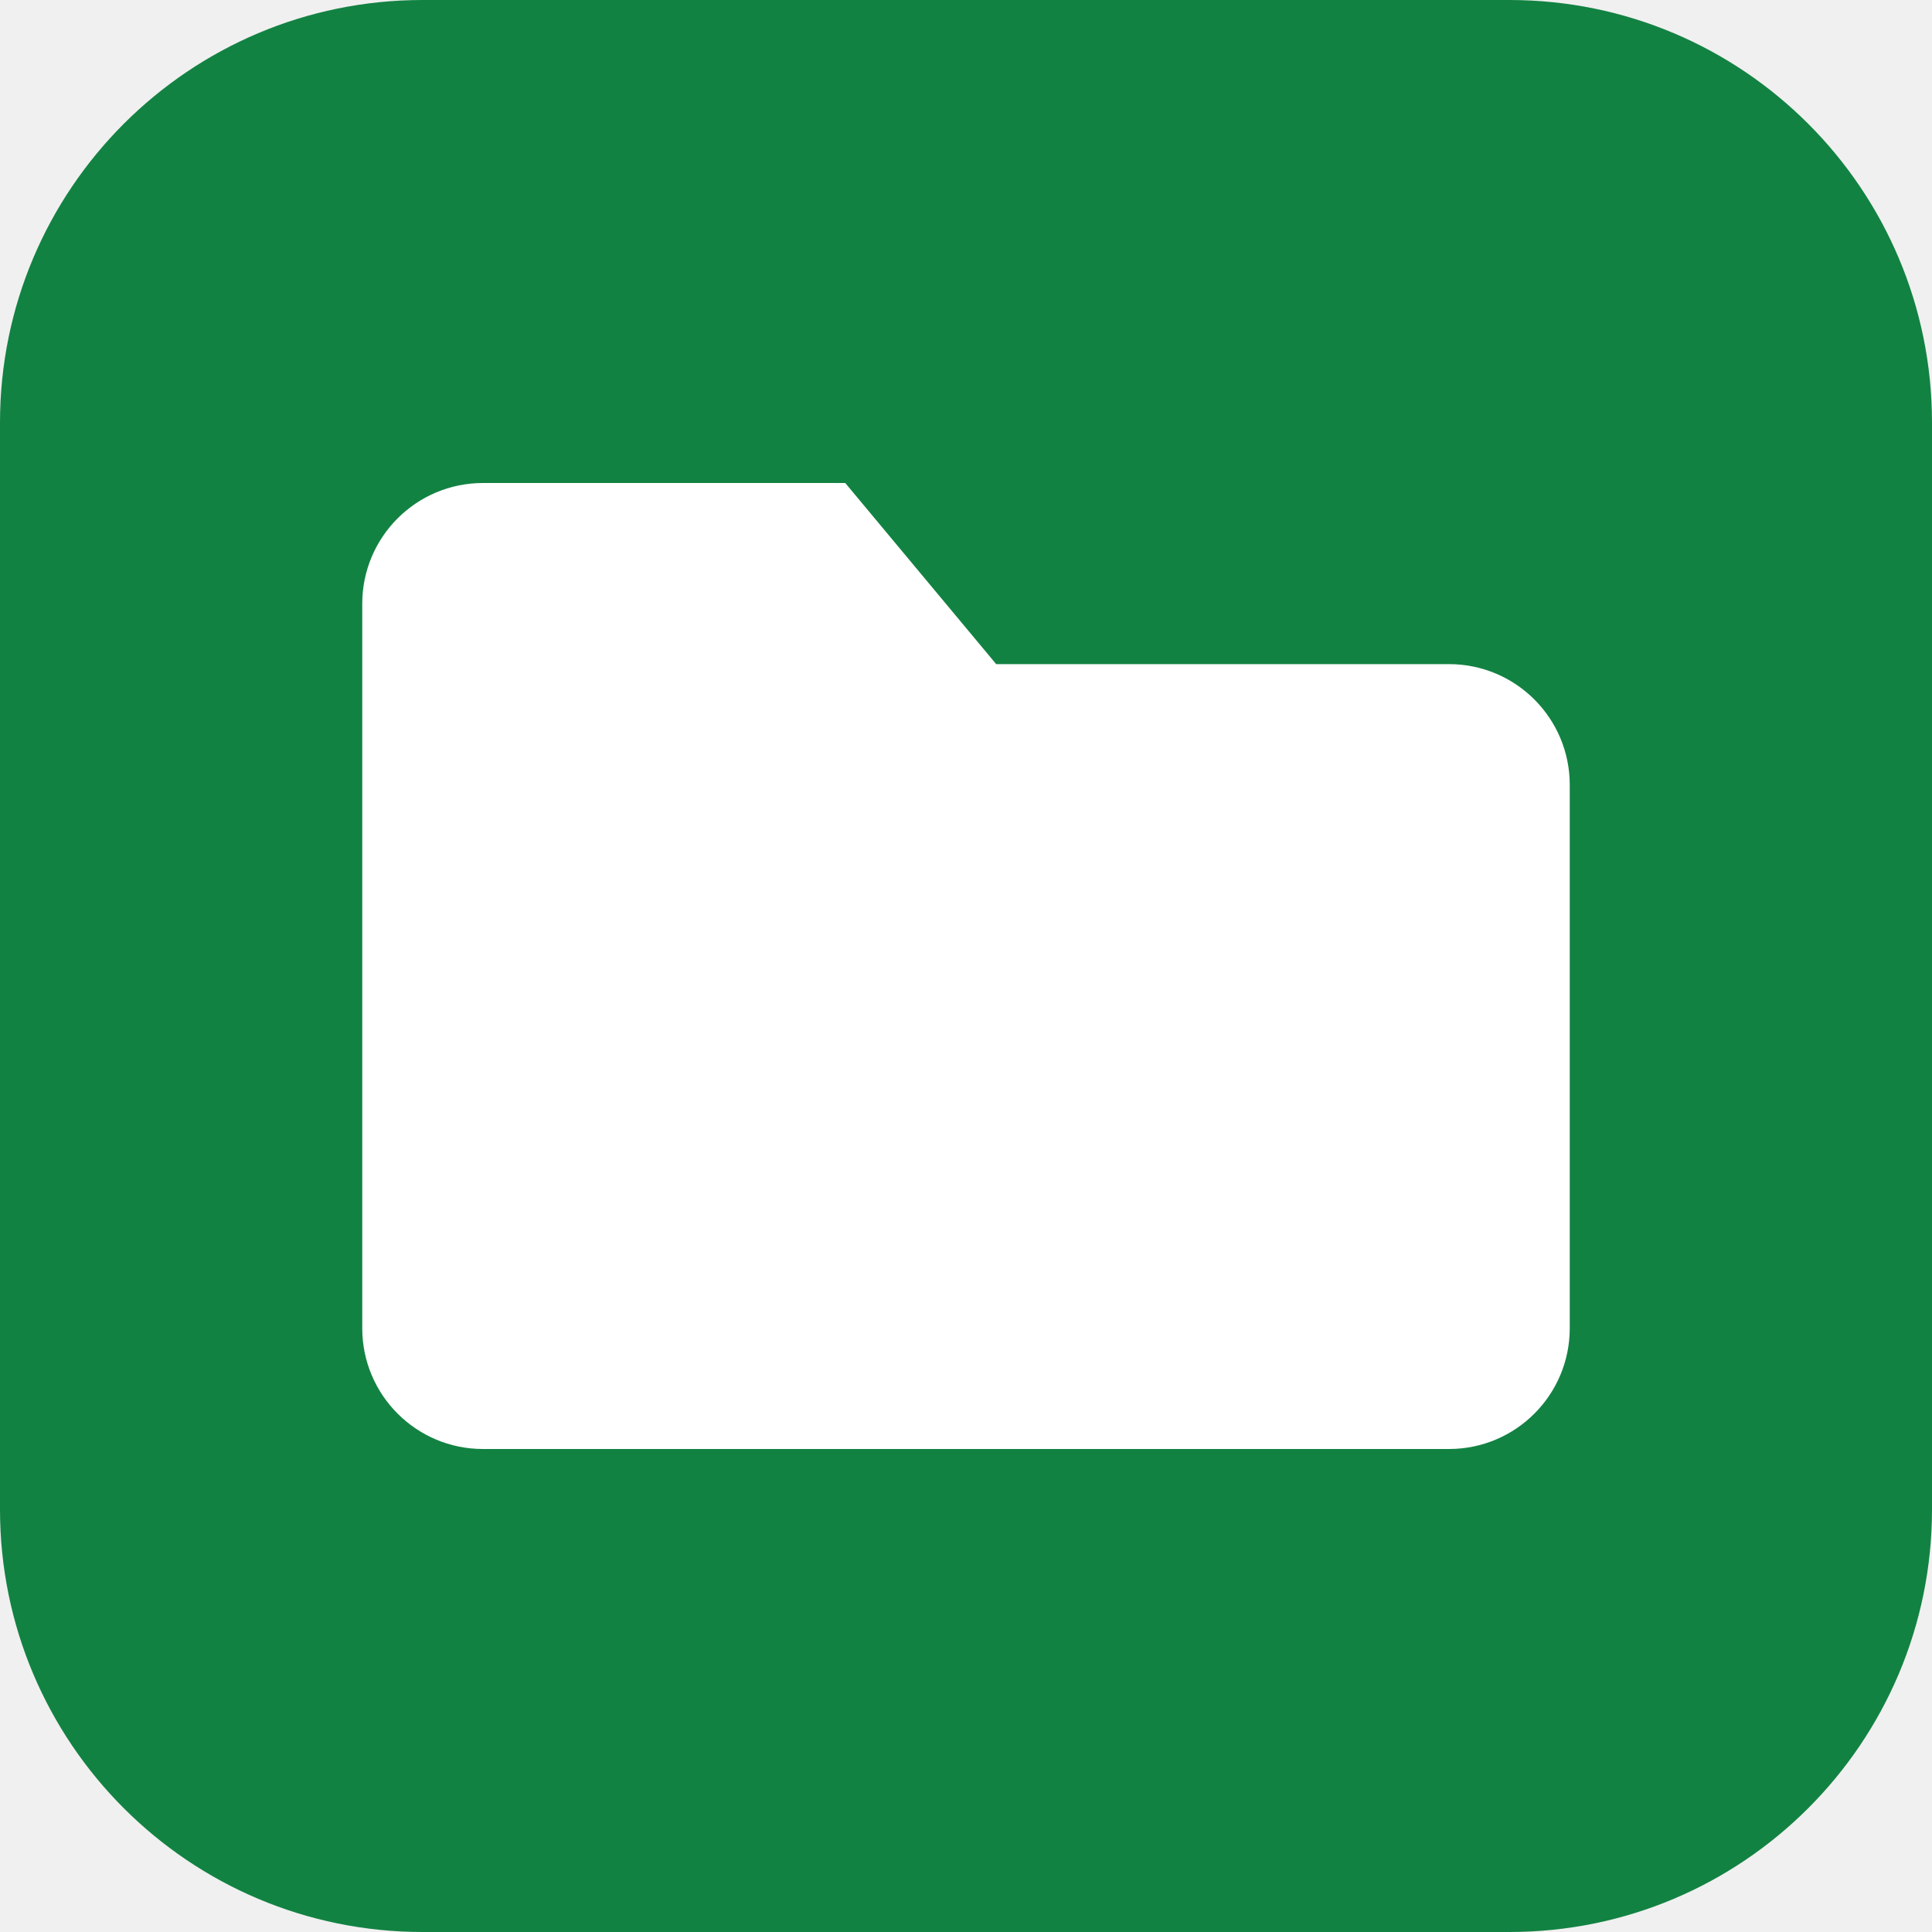
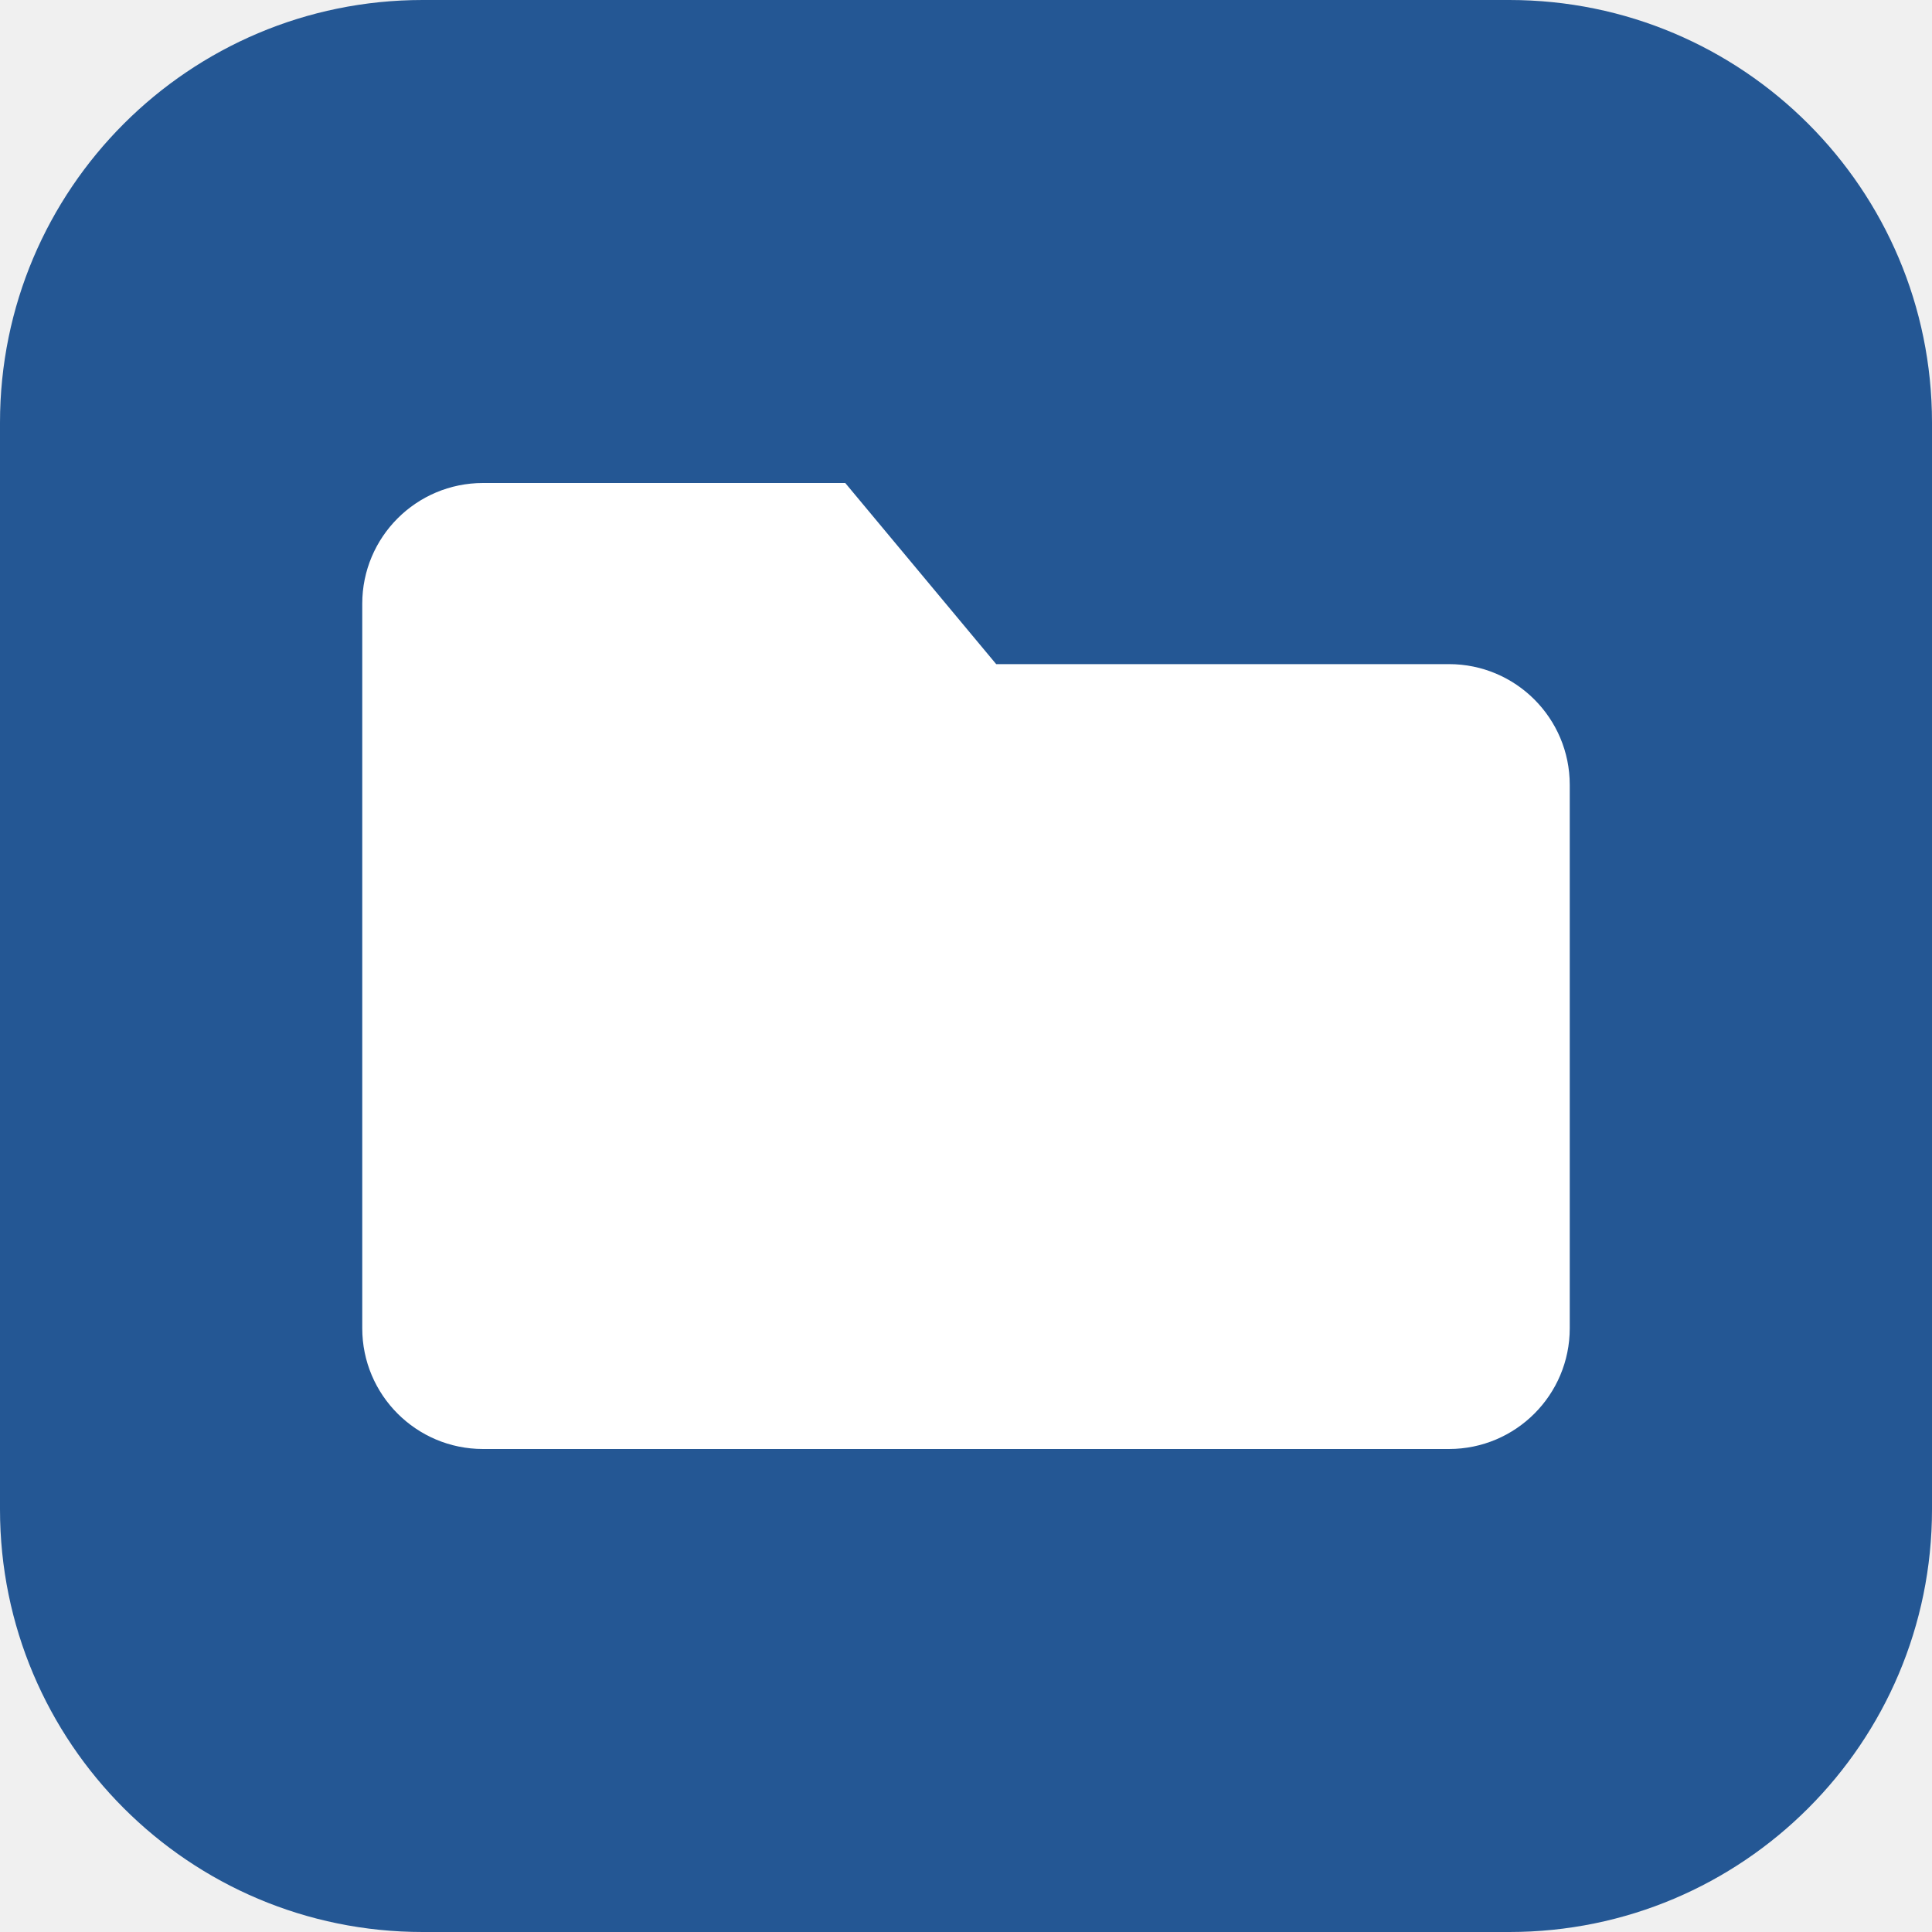
<svg xmlns="http://www.w3.org/2000/svg" viewBox="0 0 64 64">
-   <rect width="64" height="64" rx="14" fill="#128242" />
+   <rect width="64" height="64" rx="14" fill="#245794" />
  <path d="M12 20a4 4 0 0 1 4-4h12l5 6h15a4 4 0 0 1 4 4v18a4 4 0 0 1-4 4H16a4 4 0 0 1-4-4z" fill="#ffffff" />
</svg>
